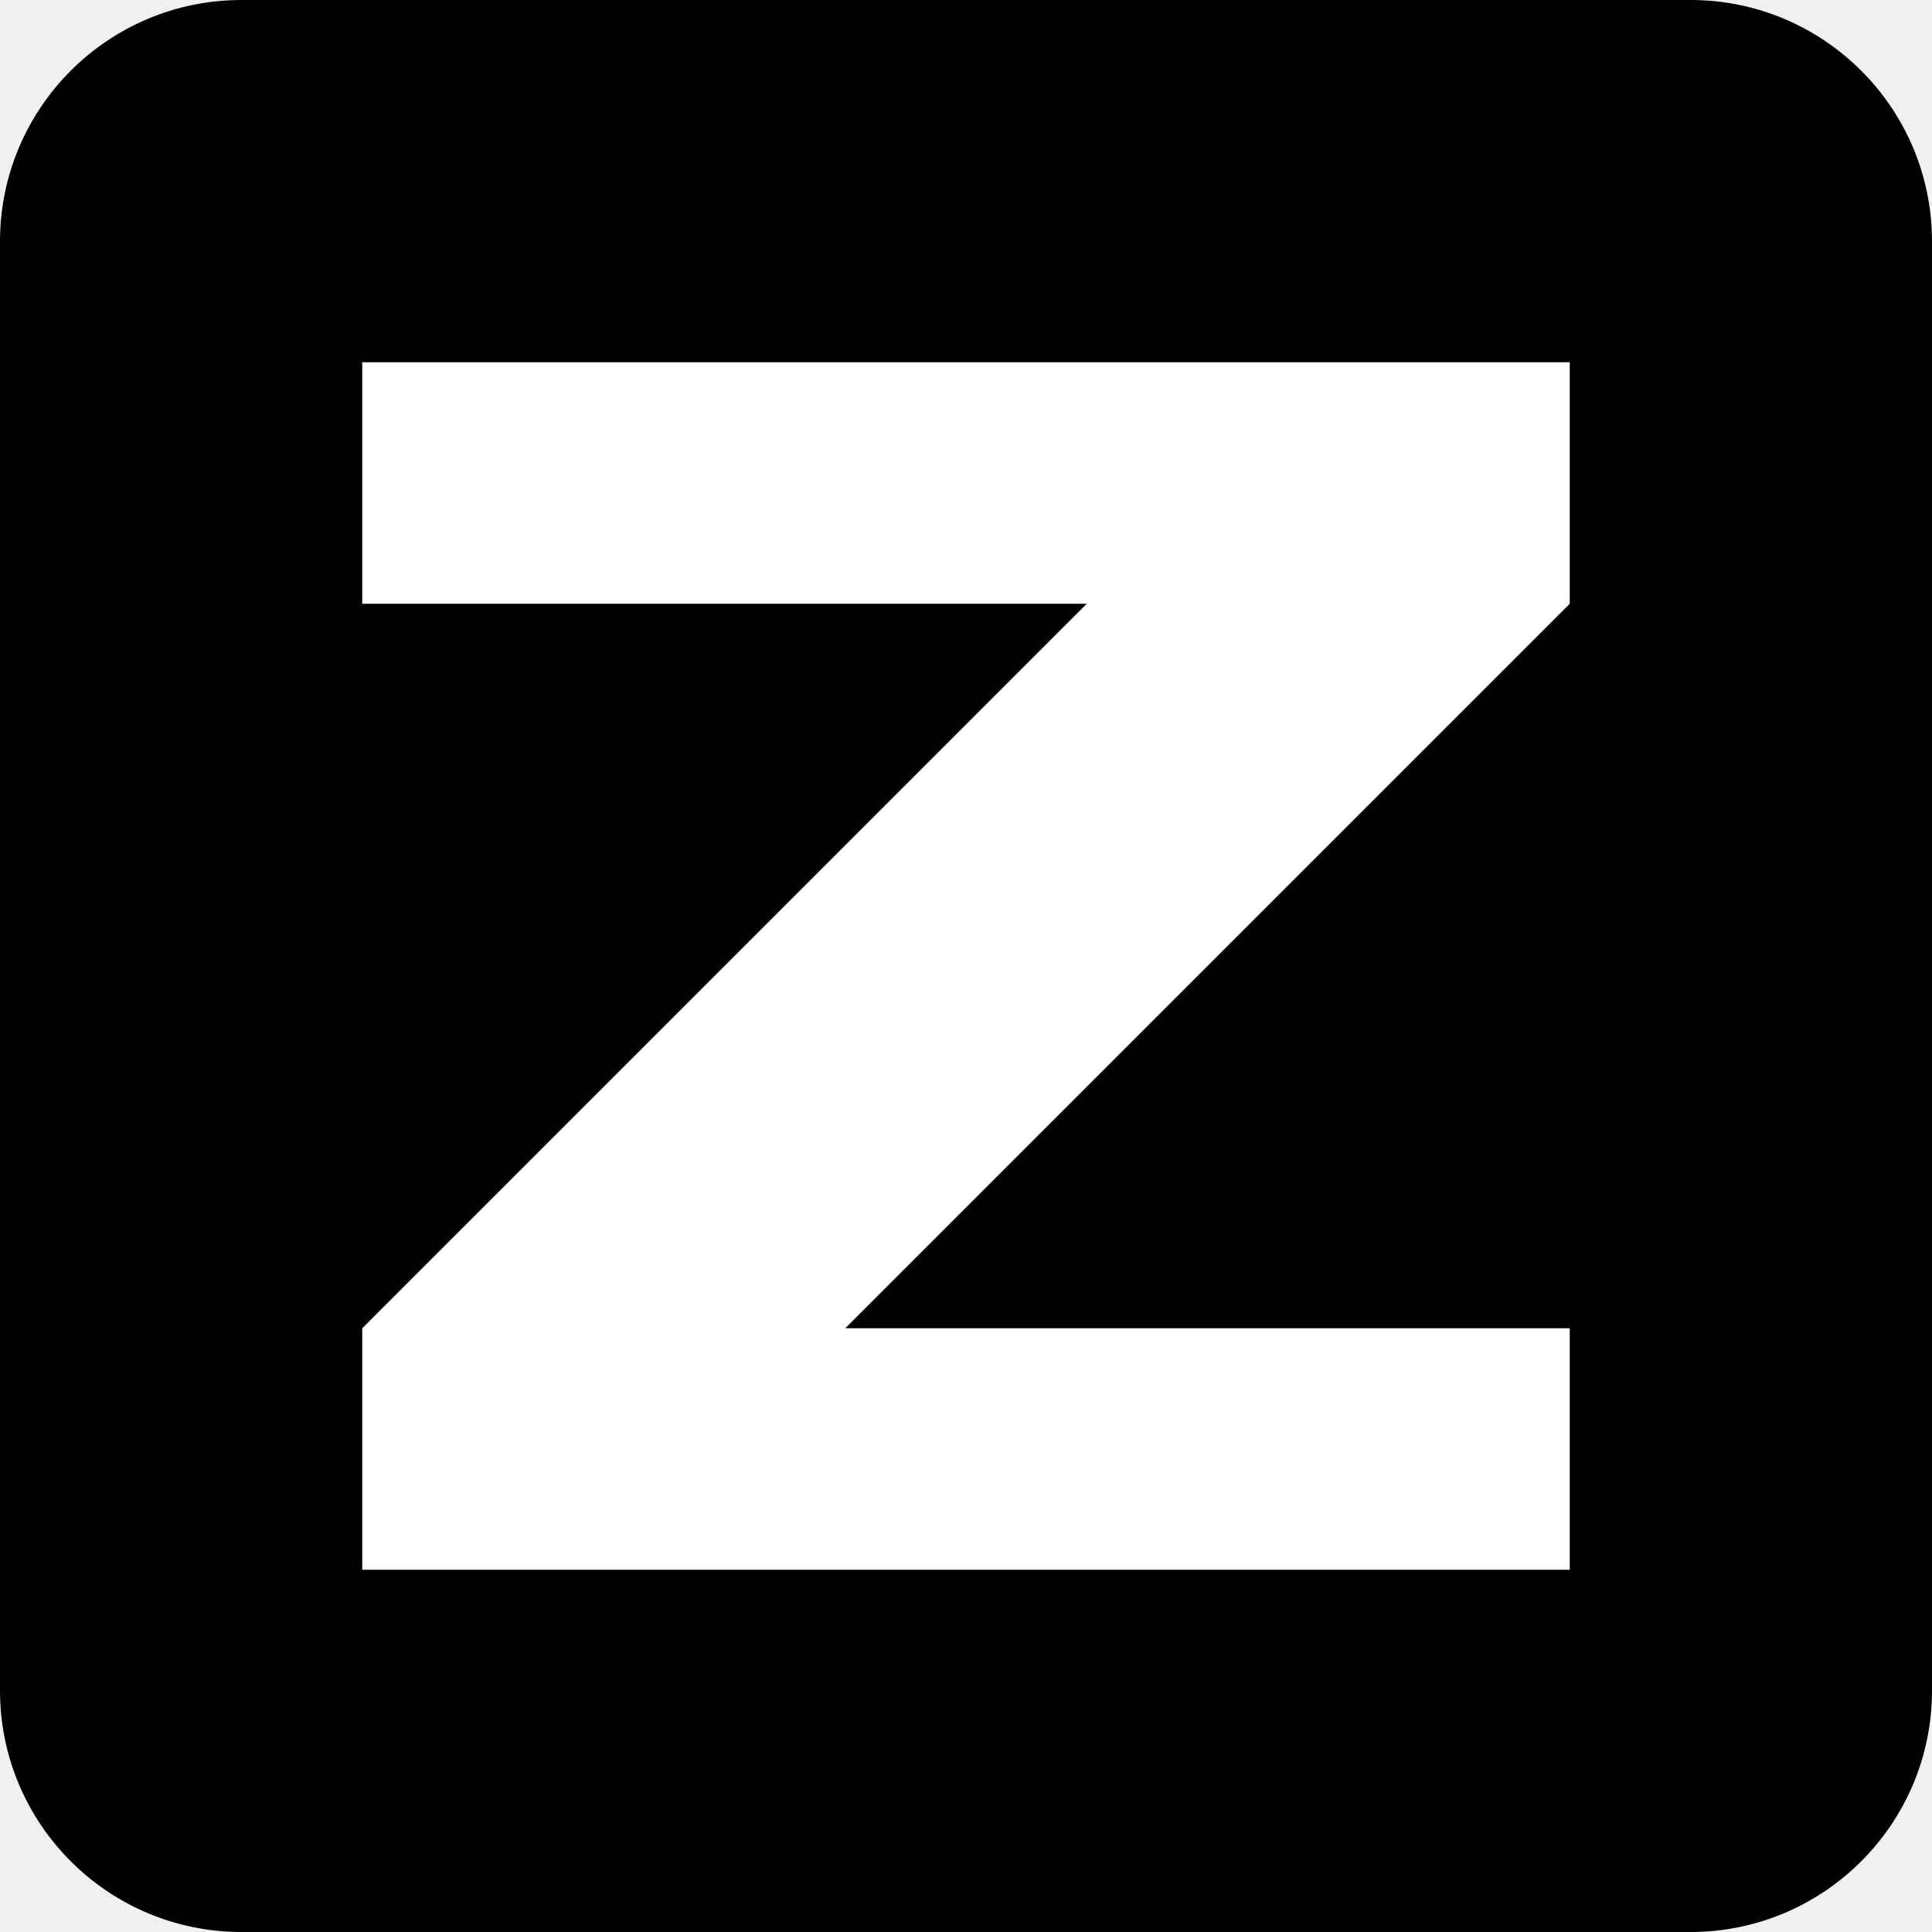
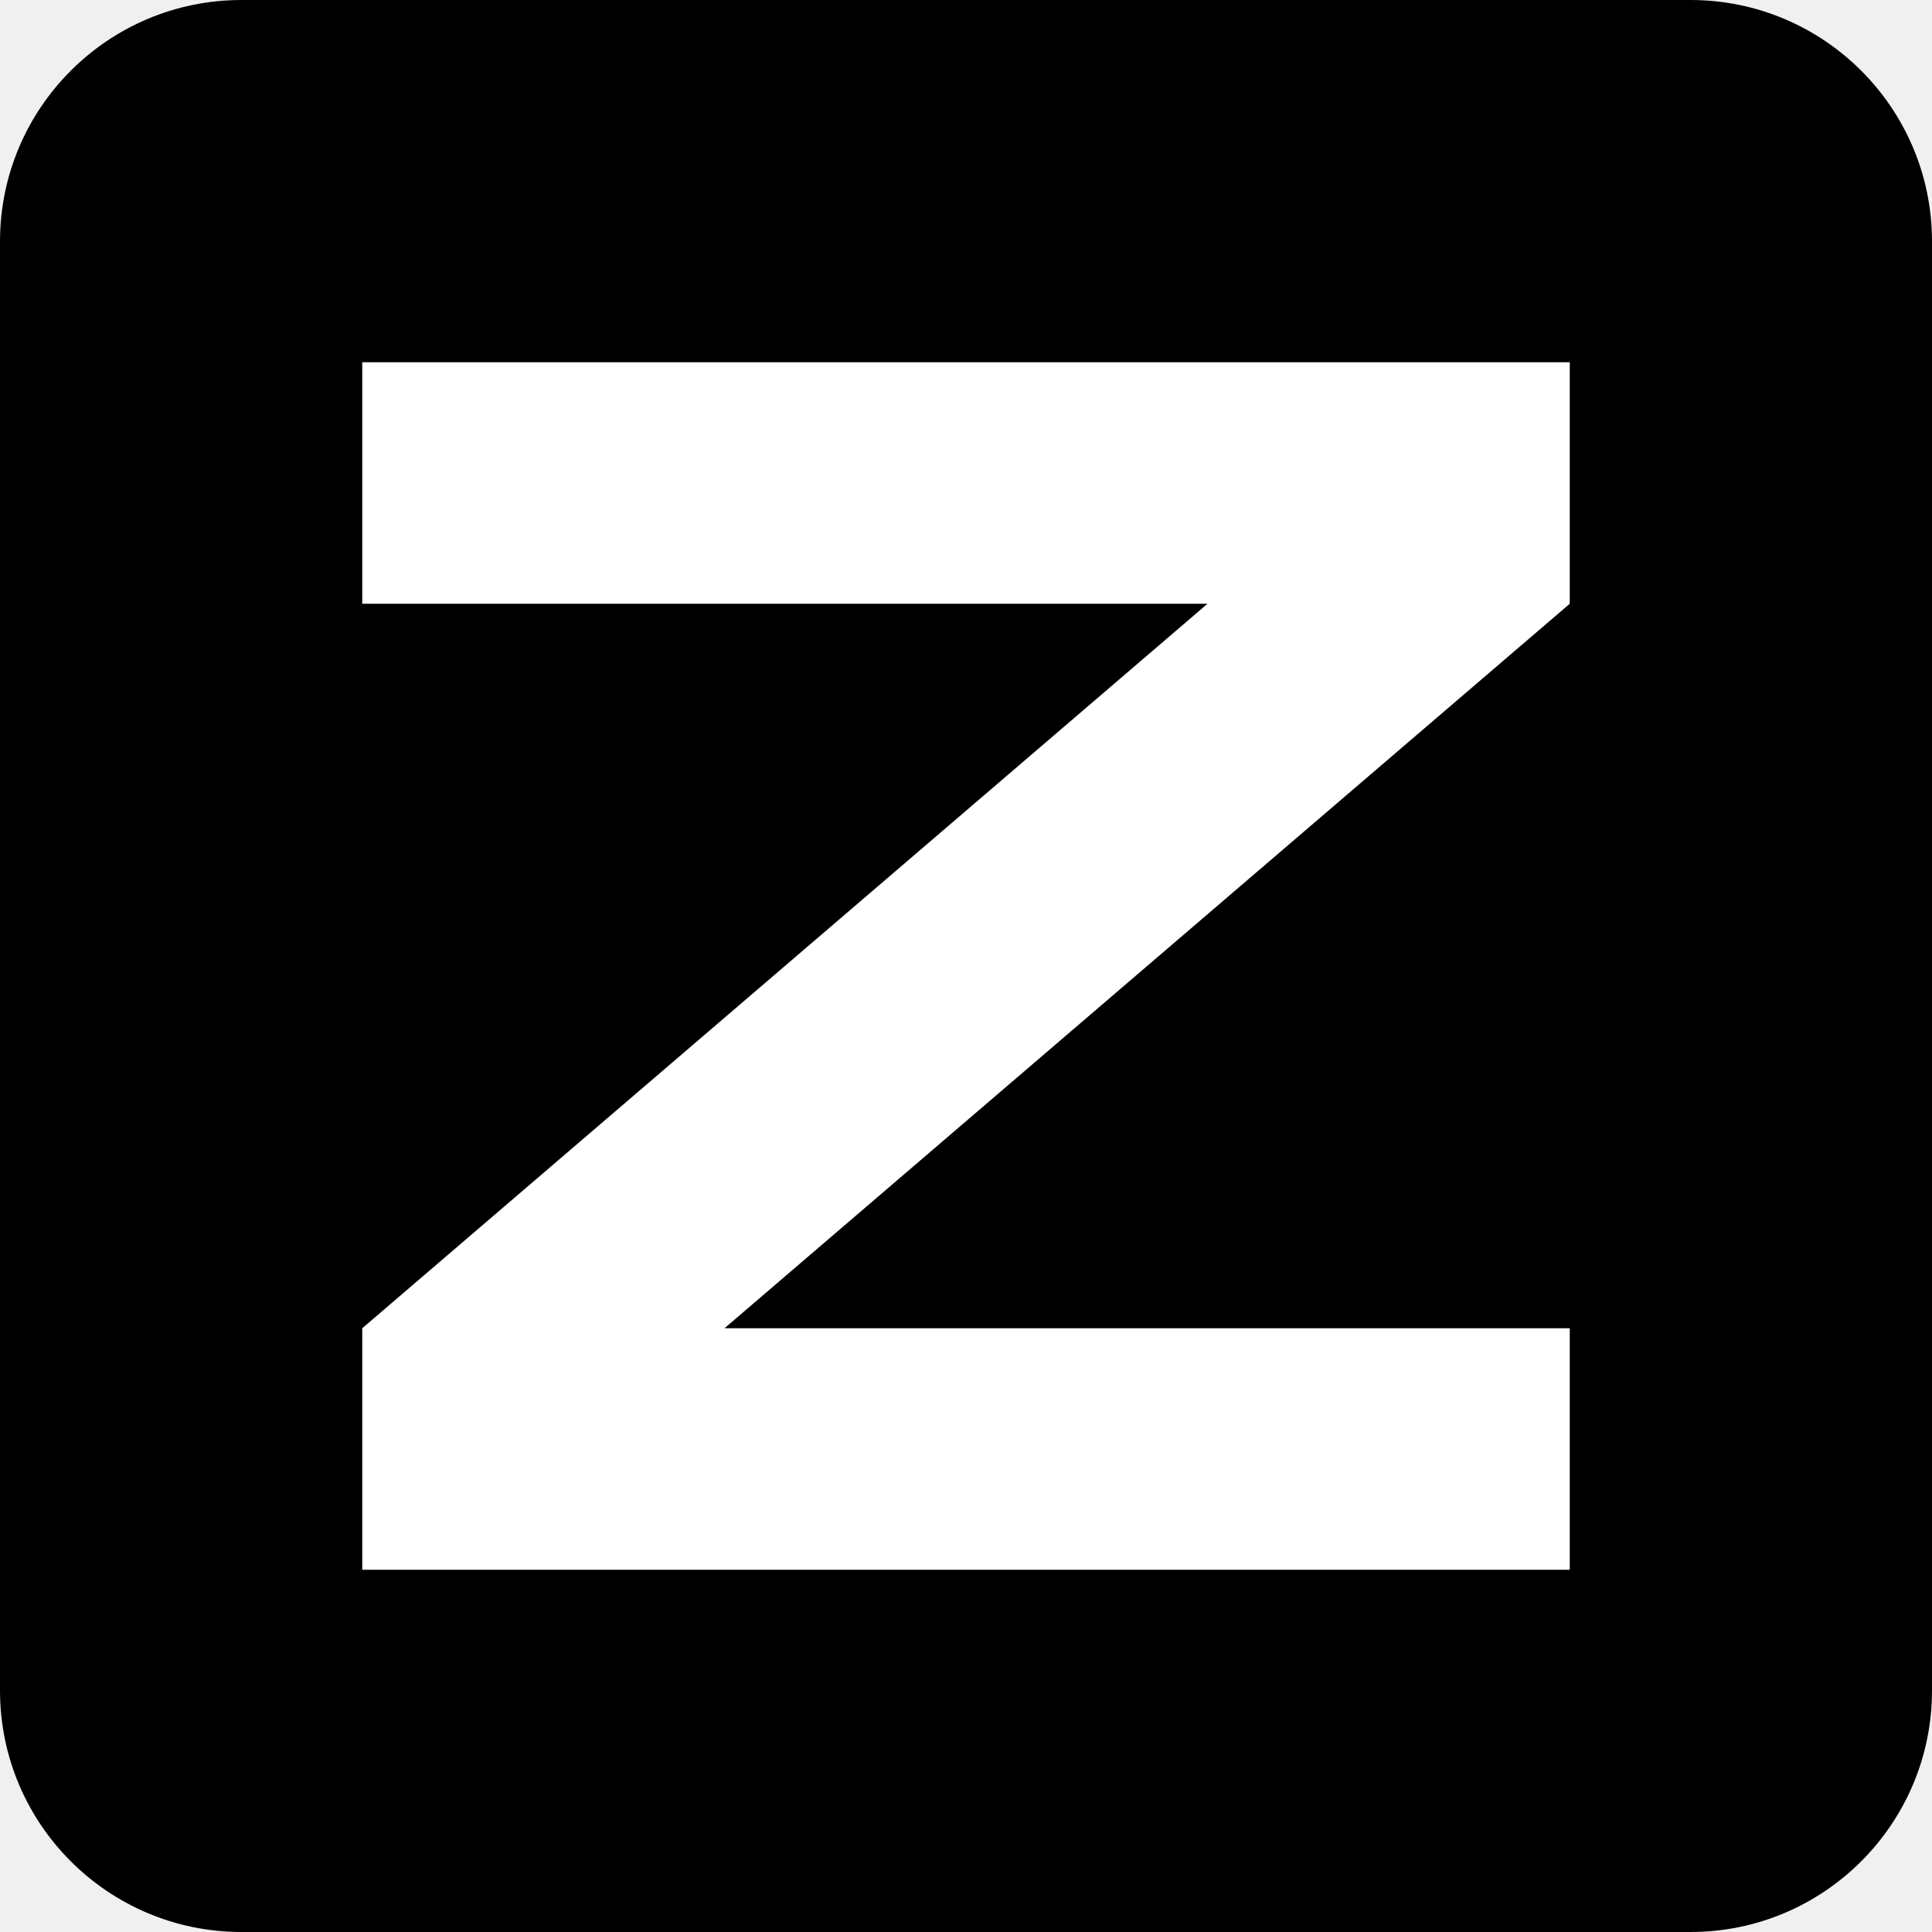
<svg xmlns="http://www.w3.org/2000/svg" viewBox="0 0 32 32">
  <rect width="32" height="32" rx="4" fill="#000000" />
-   <path d="M 6 6 L 26 6 L 26 10 L 14 22 L 26 22 L 26 26 L 6 26 L 6 22 L 18 10 L 6 10 Z" fill="#ffffff" />
+   <path d="M 6 6 H 26 V 10 L 12 22 H 26 V 26 H 6 V 22 L 20 10 H 6 Z" fill="#ffffff" />
</svg>
